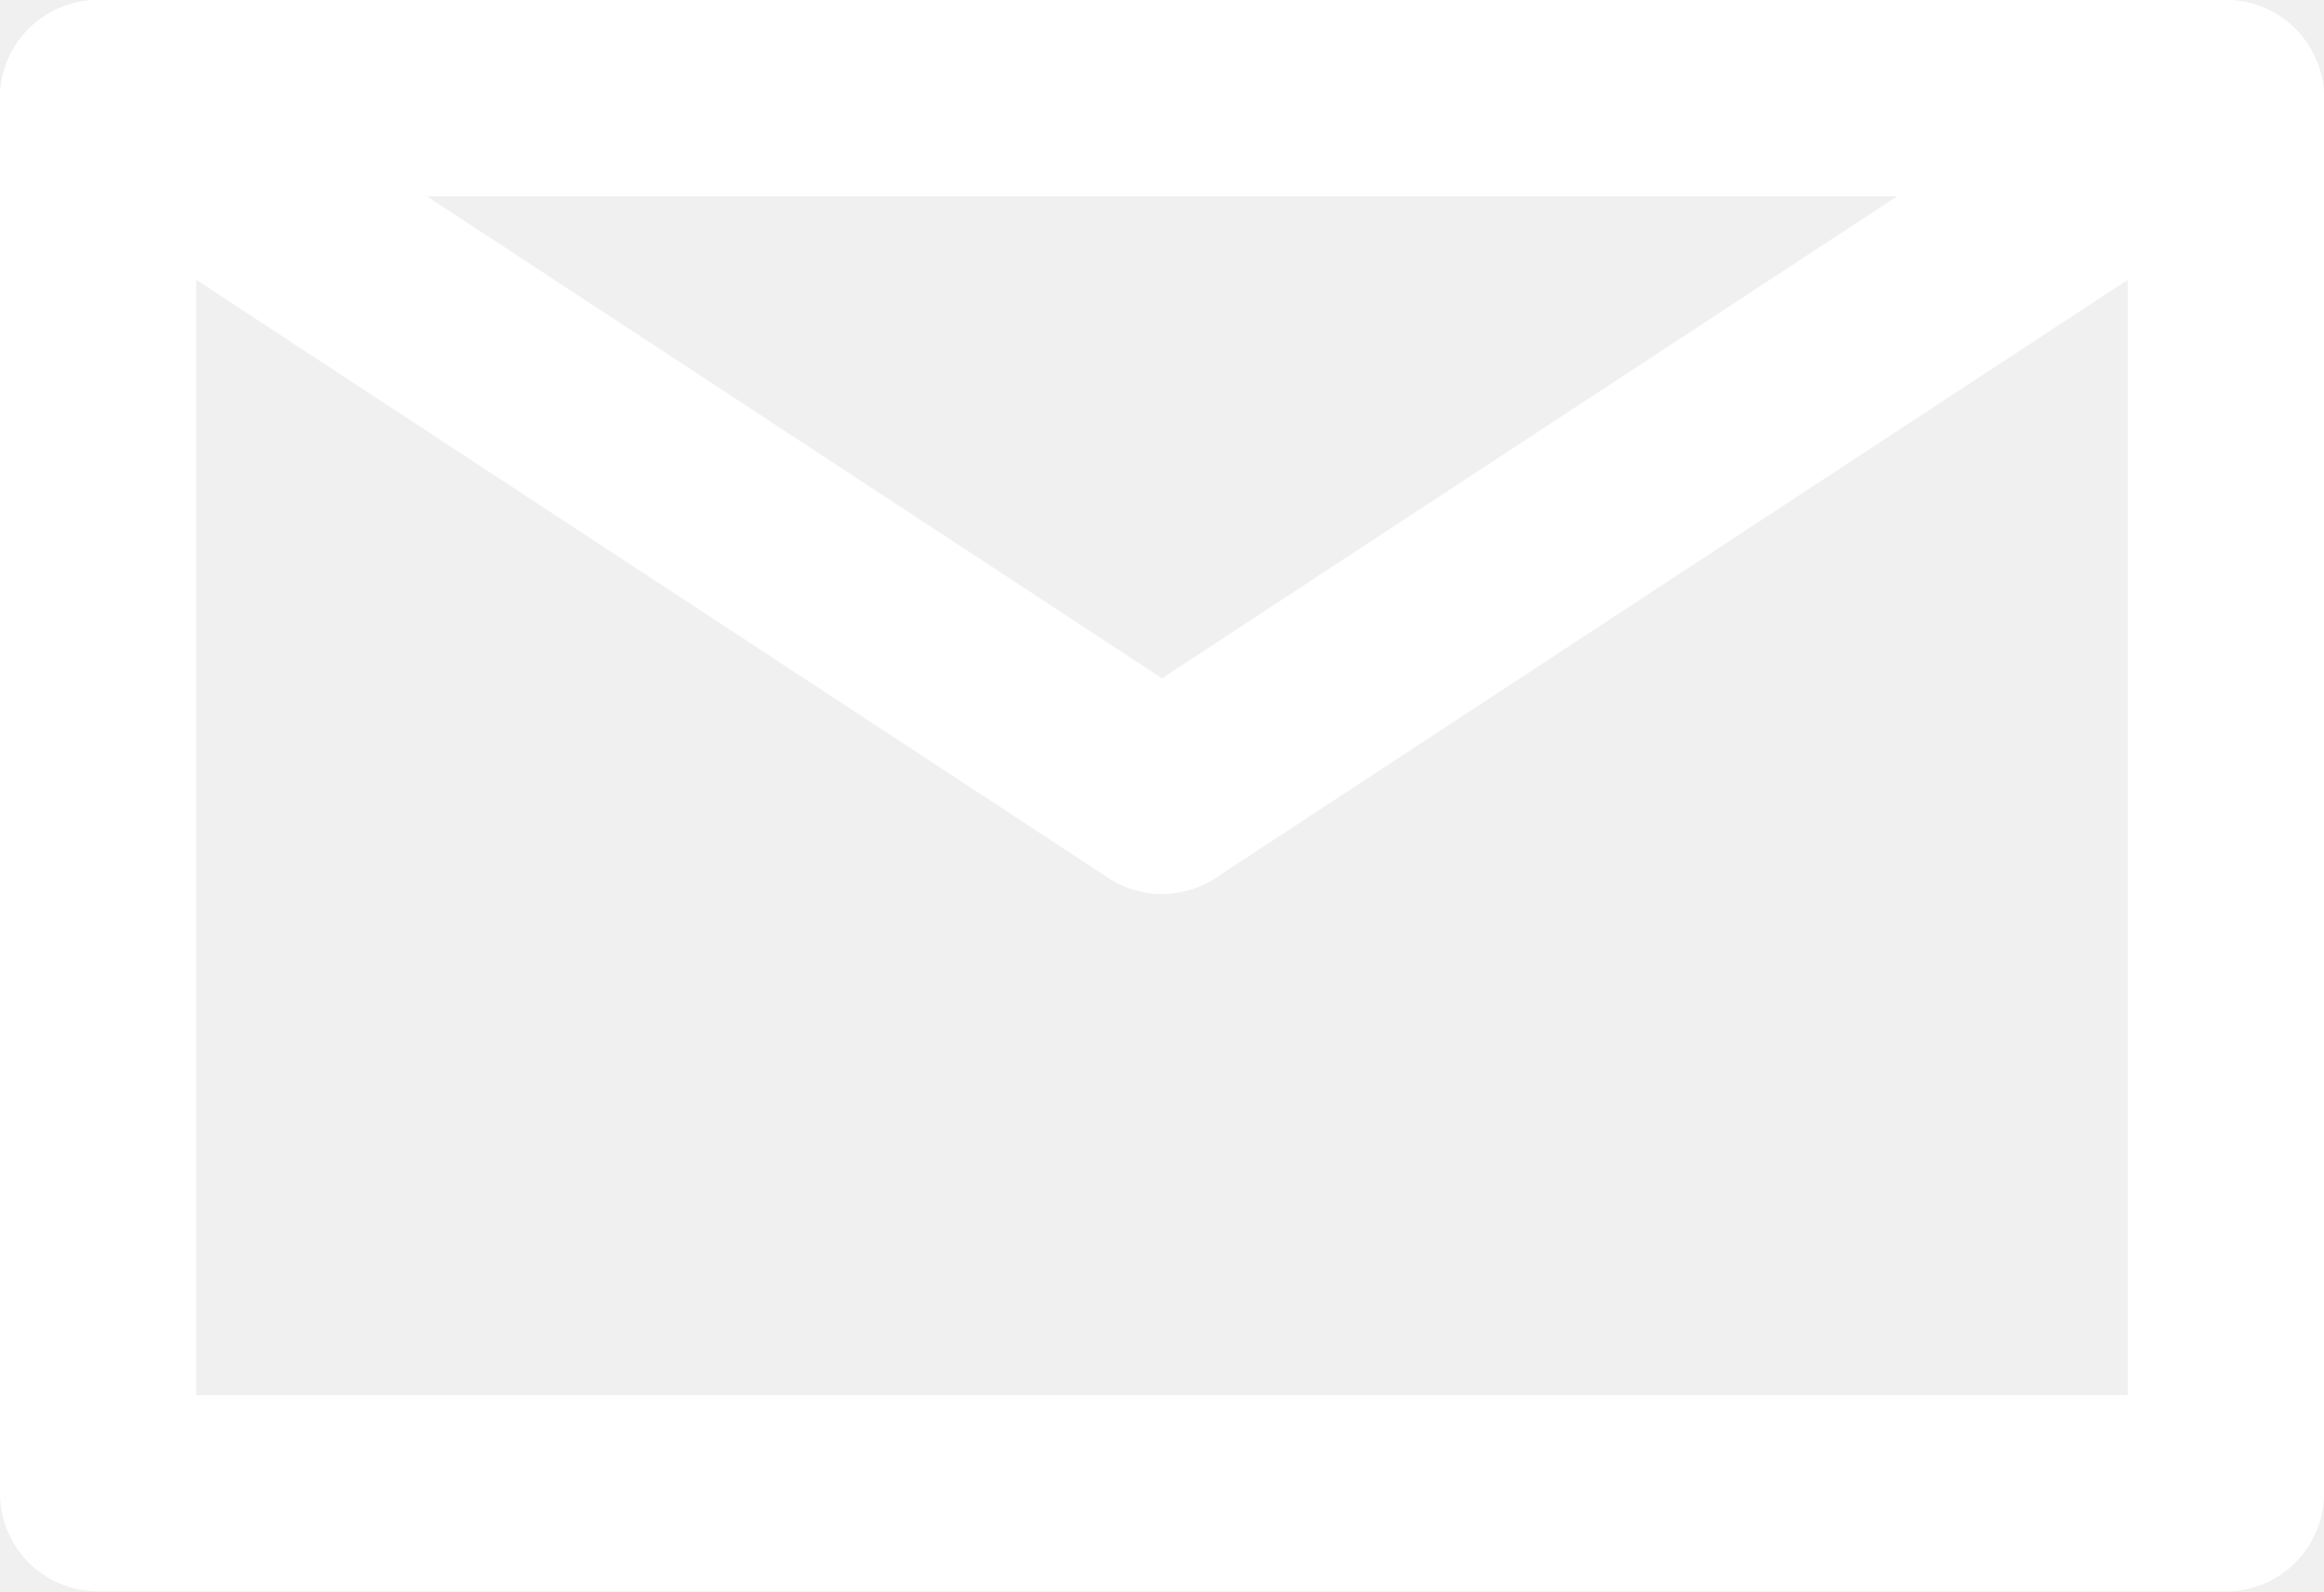
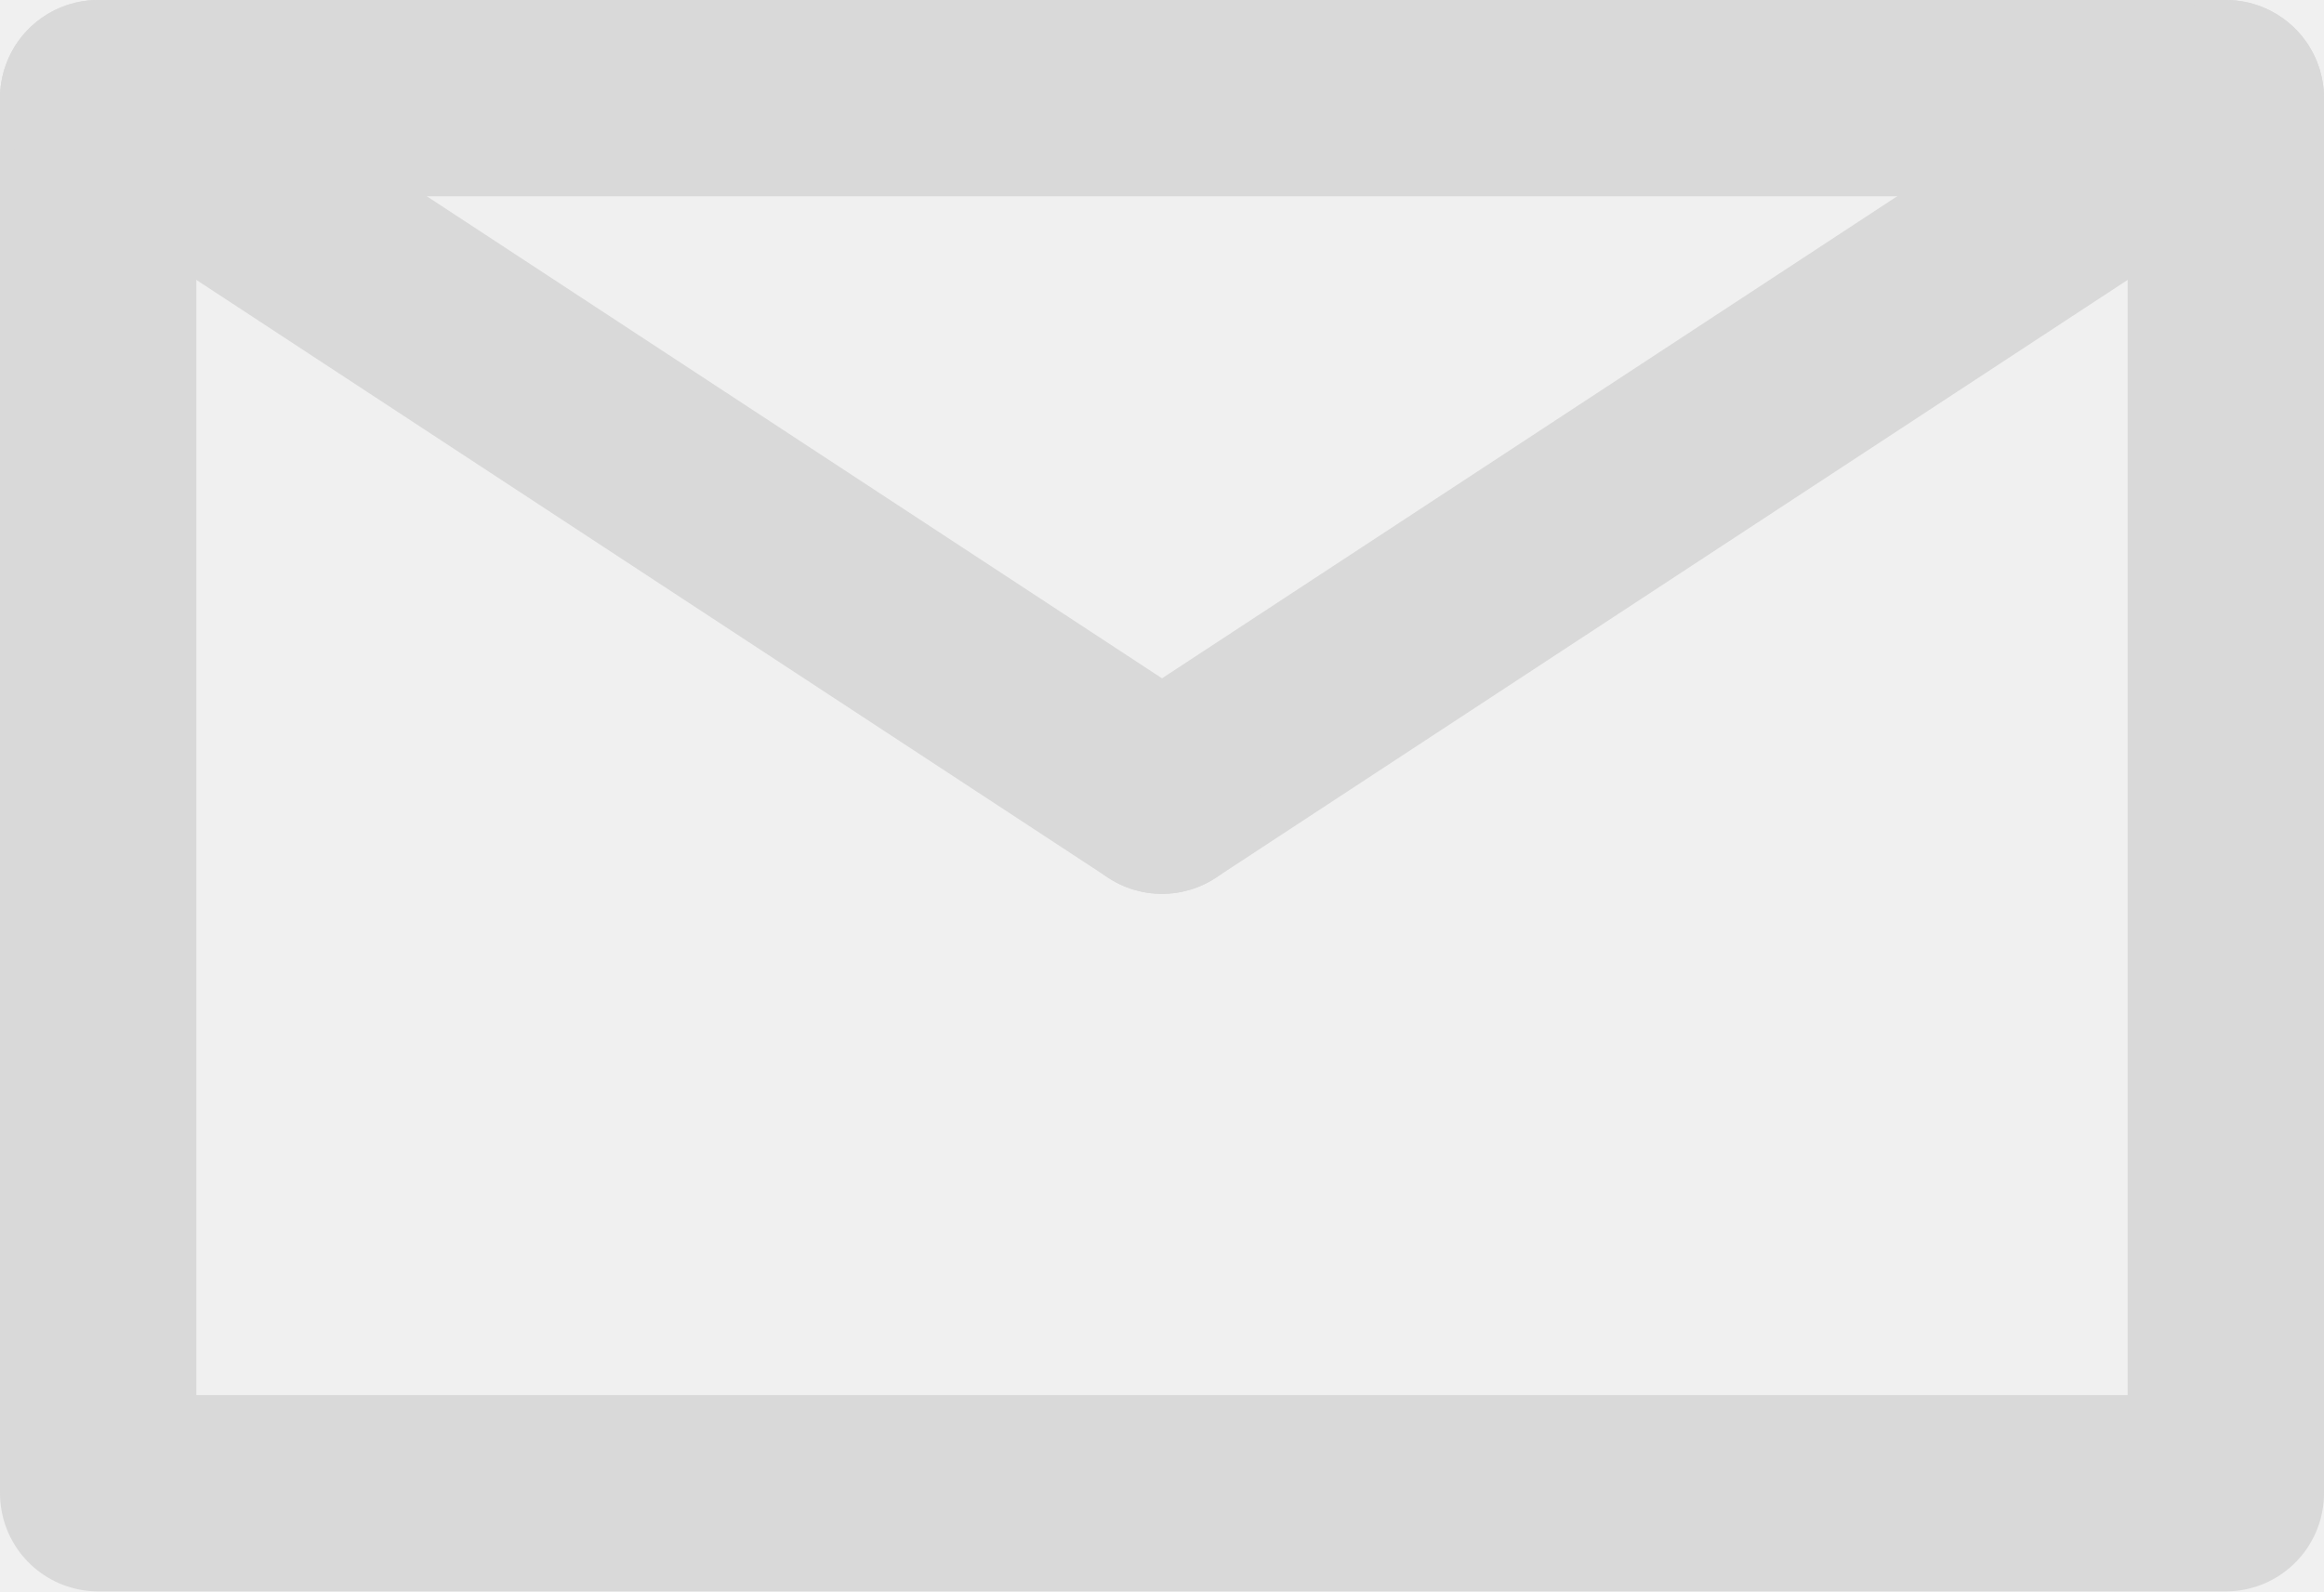
<svg xmlns="http://www.w3.org/2000/svg" version="1.1" id="Layer_1" x="0px" y="0px" width="30.584px" height="20.948px" viewBox="0 0 30.584 20.948" enable-background="new 0 0 30.584 20.948" xml:space="preserve">
  <g>
-     <rect x="1.292" y="1.292" fill="none" stroke="#FFFFFF" stroke-width="2.584" stroke-linecap="round" stroke-linejoin="round" stroke-miterlimit="10" width="28" height="18.364" />
-     <line fill="none" stroke="#FFFFFF" stroke-width="2.584" stroke-linecap="round" stroke-linejoin="round" stroke-miterlimit="10" x1="15.292" y1="10.474" x2="29.292" y2="1.292" />
-     <line fill="none" stroke="#FFFFFF" stroke-width="2.584" stroke-linecap="round" stroke-linejoin="round" stroke-miterlimit="10" x1="15.292" y1="10.474" x2="1.292" y2="1.292" />
+     <rect x="1.292" y="1.292" fill="none" stroke="#d9d9d9" stroke-width="2.584" stroke-linecap="round" stroke-linejoin="round" stroke-miterlimit="10" width="28" height="18.364" />
+     <line fill="none" stroke="#d9d9d9" stroke-width="2.584" stroke-linecap="round" stroke-linejoin="round" stroke-miterlimit="10" x1="15.292" y1="10.474" x2="29.292" y2="1.292" />
+     <line fill="none" stroke="#d9d9d9" stroke-width="2.584" stroke-linecap="round" stroke-linejoin="round" stroke-miterlimit="10" x1="15.292" y1="10.474" x2="1.292" y2="1.292" />
  </g>
</svg>
